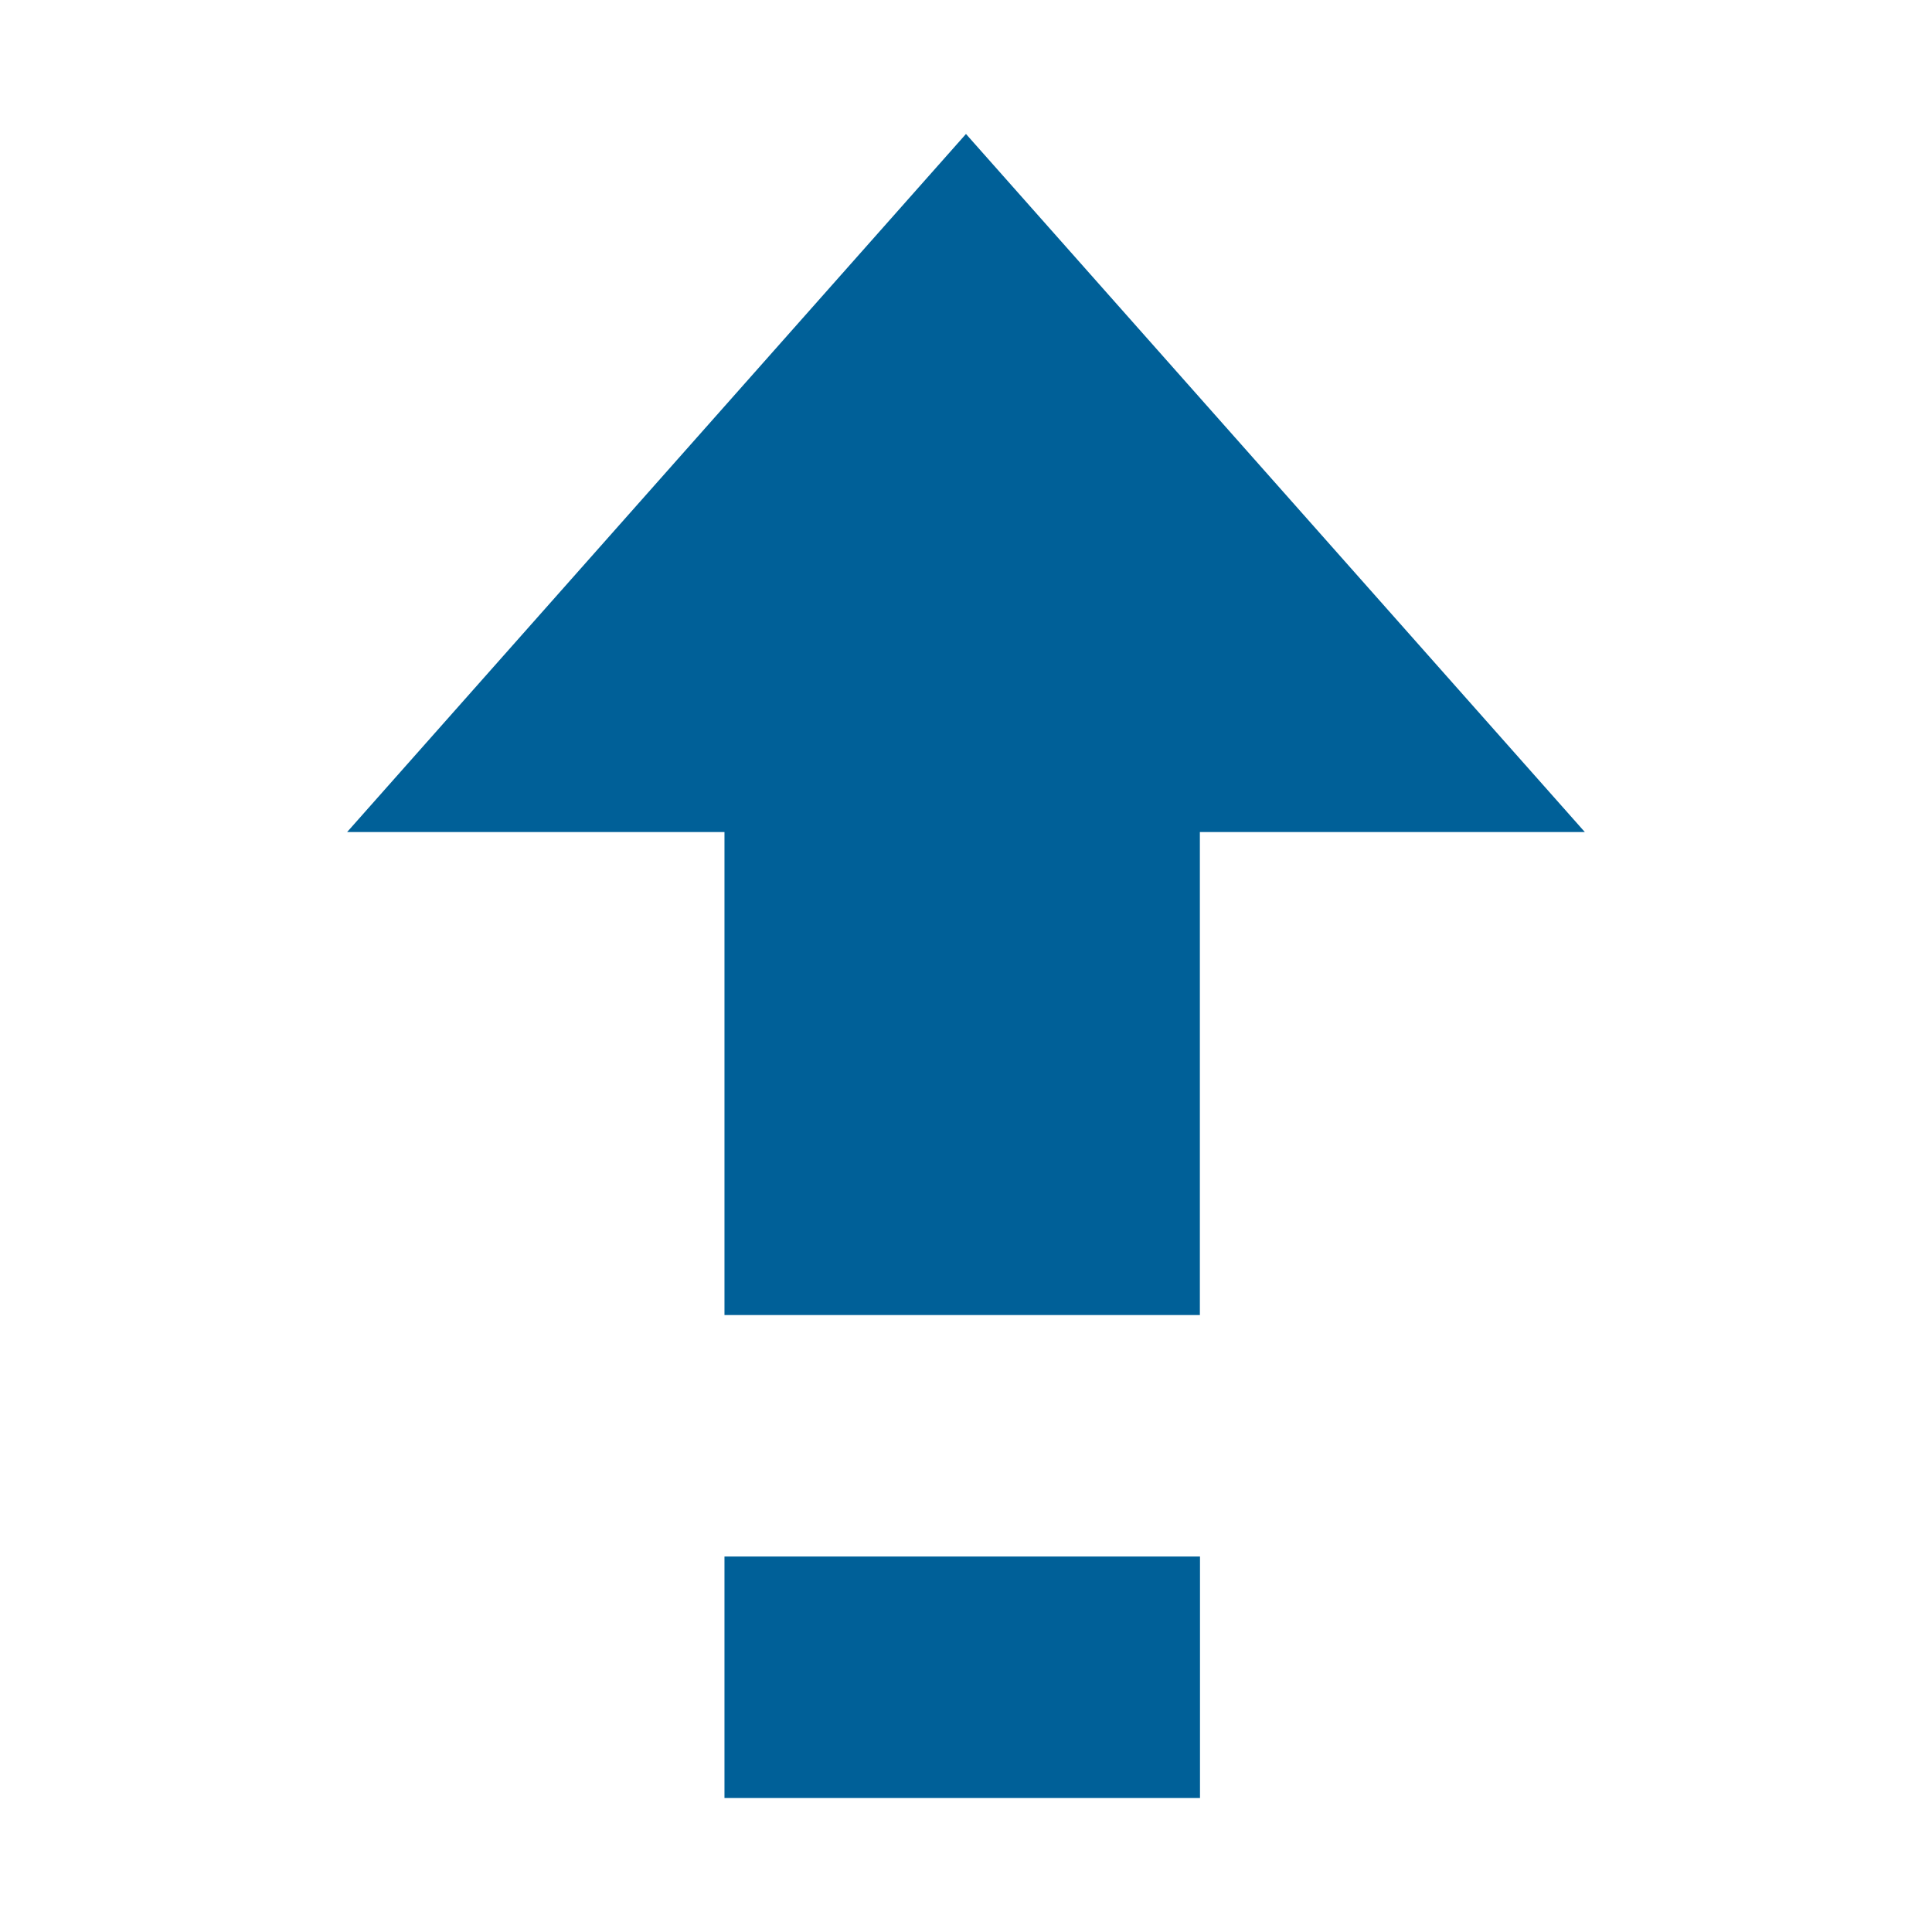
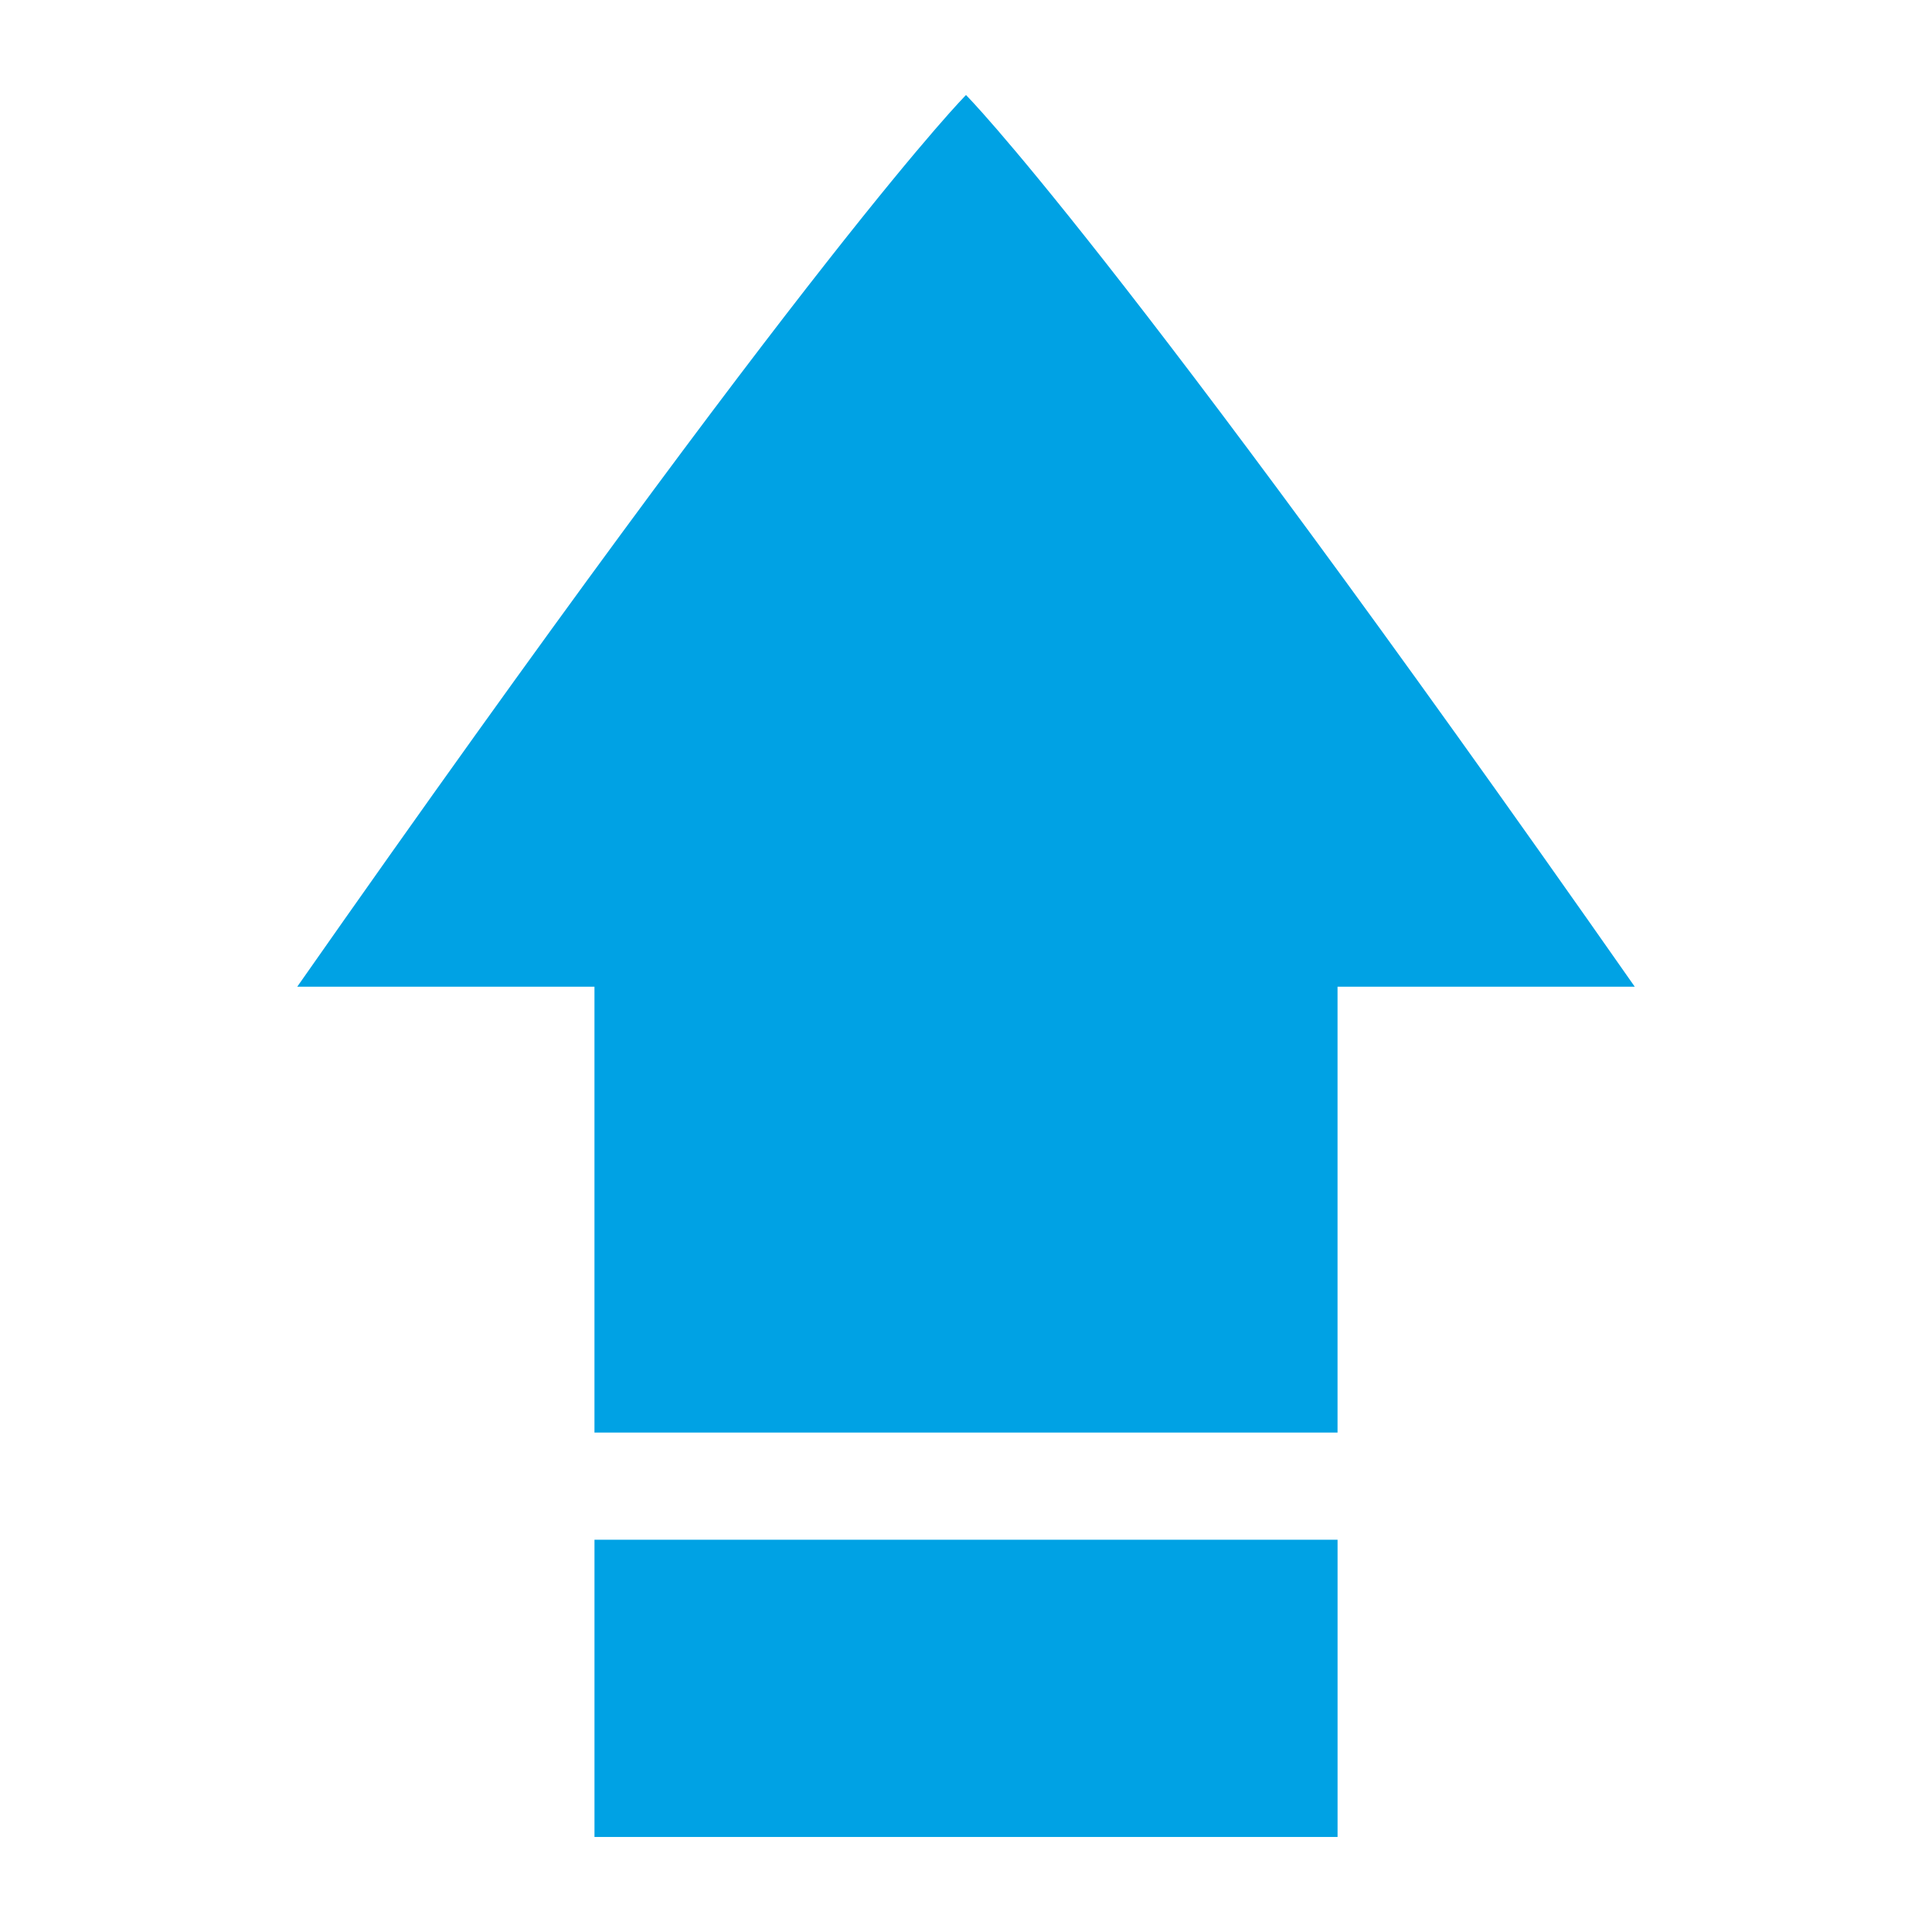
- <svg xmlns="http://www.w3.org/2000/svg" xmlns:ns1="http://www.openswatchbook.org/uri/2009/osb" width="32" viewBox="0 0 32 32" version="1.1" id="svg7384" height="32">
+ <svg xmlns="http://www.w3.org/2000/svg" xmlns:ns1="http://www.openswatchbook.org/uri/2009/osb" width="26" viewBox="0 0 26 26" version="1.1" id="svg7384" height="26">
  <defs id="defs7386">
    <linearGradient ns1:paint="solid" id="linearGradient19282" gradientTransform="matrix(-2.736579,0.2820293,-0.1890831,-0.9998832,239.5401,-879.4556)">
      <stop style="stop-color:#666666;stop-opacity:1;" offset="0" id="stop19284" />
    </linearGradient>
  </defs>
-   <g transform="translate(-141.0002,-791)" style="display:inline" id="layer9" />
-   <g transform="translate(-141.0002,-791)" style="display:inline" id="layer10" />
-   <g transform="translate(-141.0002,-791)" id="layer11" />
-   <g transform="translate(-141.0002,-791)" style="display:inline" id="layer13" />
-   <g transform="translate(-141.0002,-791)" id="layer14" />
-   <g transform="translate(-141.0002,-791)" style="display:inline" id="layer15" />
-   <g transform="translate(-141.0002,-791)" style="display:inline" id="g71291" />
-   <g transform="translate(-141.0002,-791)" style="display:inline" id="g4953" />
-   <g transform="matrix(2,0,0,2,-282.0004,-1614.219)" style="display:inline;fill:#006098;fill-opacity:1" id="layer12">
-     <path style="color:#000000;display:inline;overflow:visible;visibility:visible;fill:#006098;fill-opacity:1;stroke:none;stroke-width:2;marker:none;enable-background:new" d="m 147,818 v -4 h -3.125 l 5.125,-5.781 5.125,5.781 h -3.188 v 4 z" id="path16532" />
-     <path id="path16534" d="m 147,822 v -2 h 3.938 v 2 z" style="color:#000000;display:inline;overflow:visible;visibility:visible;fill:#006098;fill-opacity:1;stroke:none;stroke-width:2;marker:none;enable-background:new" />
+   <g id="g920" transform="translate(-3,-0.93985)">
+     <g id="layer9" style="display:inline;fill:#00a2e4;fill-opacity:1" transform="translate(-141.0002,-791)" />
+     <g id="layer10" style="display:inline;fill:#00a2e4;fill-opacity:1" transform="translate(-141.0002,-791)" />
+     <g style="fill:#00a2e4;fill-opacity:1" id="layer11" transform="translate(-141.0002,-791)" />
+     <g id="layer13" style="display:inline;fill:#00a2e4;fill-opacity:1" transform="translate(-141.0002,-791)" />
+     <g style="fill:#00a2e4;fill-opacity:1" id="layer14" transform="translate(-141.0002,-791)" />
+     <g id="layer15" style="display:inline;fill:#00a2e4;fill-opacity:1" transform="translate(-141.0002,-791)" />
+     <g id="g71291" style="display:inline;fill:#00a2e4;fill-opacity:1" transform="translate(-141.0002,-791)" />
+     <g id="g4953" style="display:inline;fill:#00a2e4;fill-opacity:1" transform="translate(-141.0002,-791)" />
+     <g transform="translate(0,-4.7813)" id="g871">
+       <g transform="translate(-141.0002,-791)" style="display:inline" id="layer9-56" />
+       <g transform="translate(-141.0002,-791)" style="display:inline" id="layer10-2" />
+       <g transform="translate(-141.0002,-791)" id="layer11-9" />
+       <g transform="translate(-141.0002,-791)" style="display:inline" id="layer13-1" />
+       <g transform="translate(-141.0002,-791)" id="layer14-2" />
+       <g transform="translate(-141.0002,-791)" style="display:inline" id="layer15-7" />
+       <g transform="translate(-141.0002,-791)" style="display:inline" id="g71291-0" />
+       <g transform="translate(-141.0002,-791)" style="display:inline" id="g4953-9" />
+       <g id="g1410" transform="translate(3,3)" style="fill:#00a2e4;fill-opacity:1">
+         <g id="layer9-5" style="display:inline;fill:#00a2e4;fill-opacity:1" transform="matrix(0.8780488,0,0,0.8780488,-125.9942,-694.3354)" />
+         <g id="layer10-6" style="display:inline;fill:#00a2e4;fill-opacity:1" transform="matrix(0.8780488,0,0,0.8780488,-125.9942,-694.3354)" />
+         <g style="fill:#00a2e4;fill-opacity:1" id="layer11-2" transform="matrix(0.8780488,0,0,0.8780488,-125.9942,-694.3354)" />
+         <g id="layer13-9" style="display:inline;fill:#00a2e4;fill-opacity:1" transform="matrix(0.8780488,0,0,0.8780488,-125.9942,-694.3354)" />
+         <g style="fill:#00a2e4;fill-opacity:1" id="layer14-1" transform="matrix(0.8780488,0,0,0.8780488,-125.9942,-694.3354)" />
+         <g id="layer15-2" style="display:inline;fill:#00a2e4;fill-opacity:1" transform="matrix(0.8780488,0,0,0.8780488,-125.9942,-694.3354)" />
+         <g id="g71291-7" style="display:inline;fill:#00a2e4;fill-opacity:1" transform="matrix(0.8780488,0,0,0.8780488,-125.9942,-694.3354)" />
+         <g id="g4953-0" style="display:inline;fill:#00a2e4;fill-opacity:1" transform="matrix(0.8780488,0,0,0.8780488,-125.9942,-694.3354)" />
+         <path style="opacity:1;fill:#00a2e4;fill-opacity:1;stroke-width:2" id="path4" d="m 13,4 c 0,0 2,2 9,12 H 18 L 18,22 H 8 l 3e-7,-6 H 4 C 11,6 13,4 13,4 Z" />
+       </g>
+     </g>
+     <g id="layer12-3" style="display:inline;fill:#00a2e4;fill-opacity:1" transform="matrix(2,0,0,2,-281.9377,-1618.339)">
+       <path style="color:#000000;display:inline;overflow:visible;visibility:visible;fill:#00a2e4;fill-opacity:1;stroke:none;stroke-width:2;marker:none;enable-background:new" d="m 146.469,822 v -2 h 5 v 2 z" id="path16534-6" />
+     </g>
  </g>
</svg>
